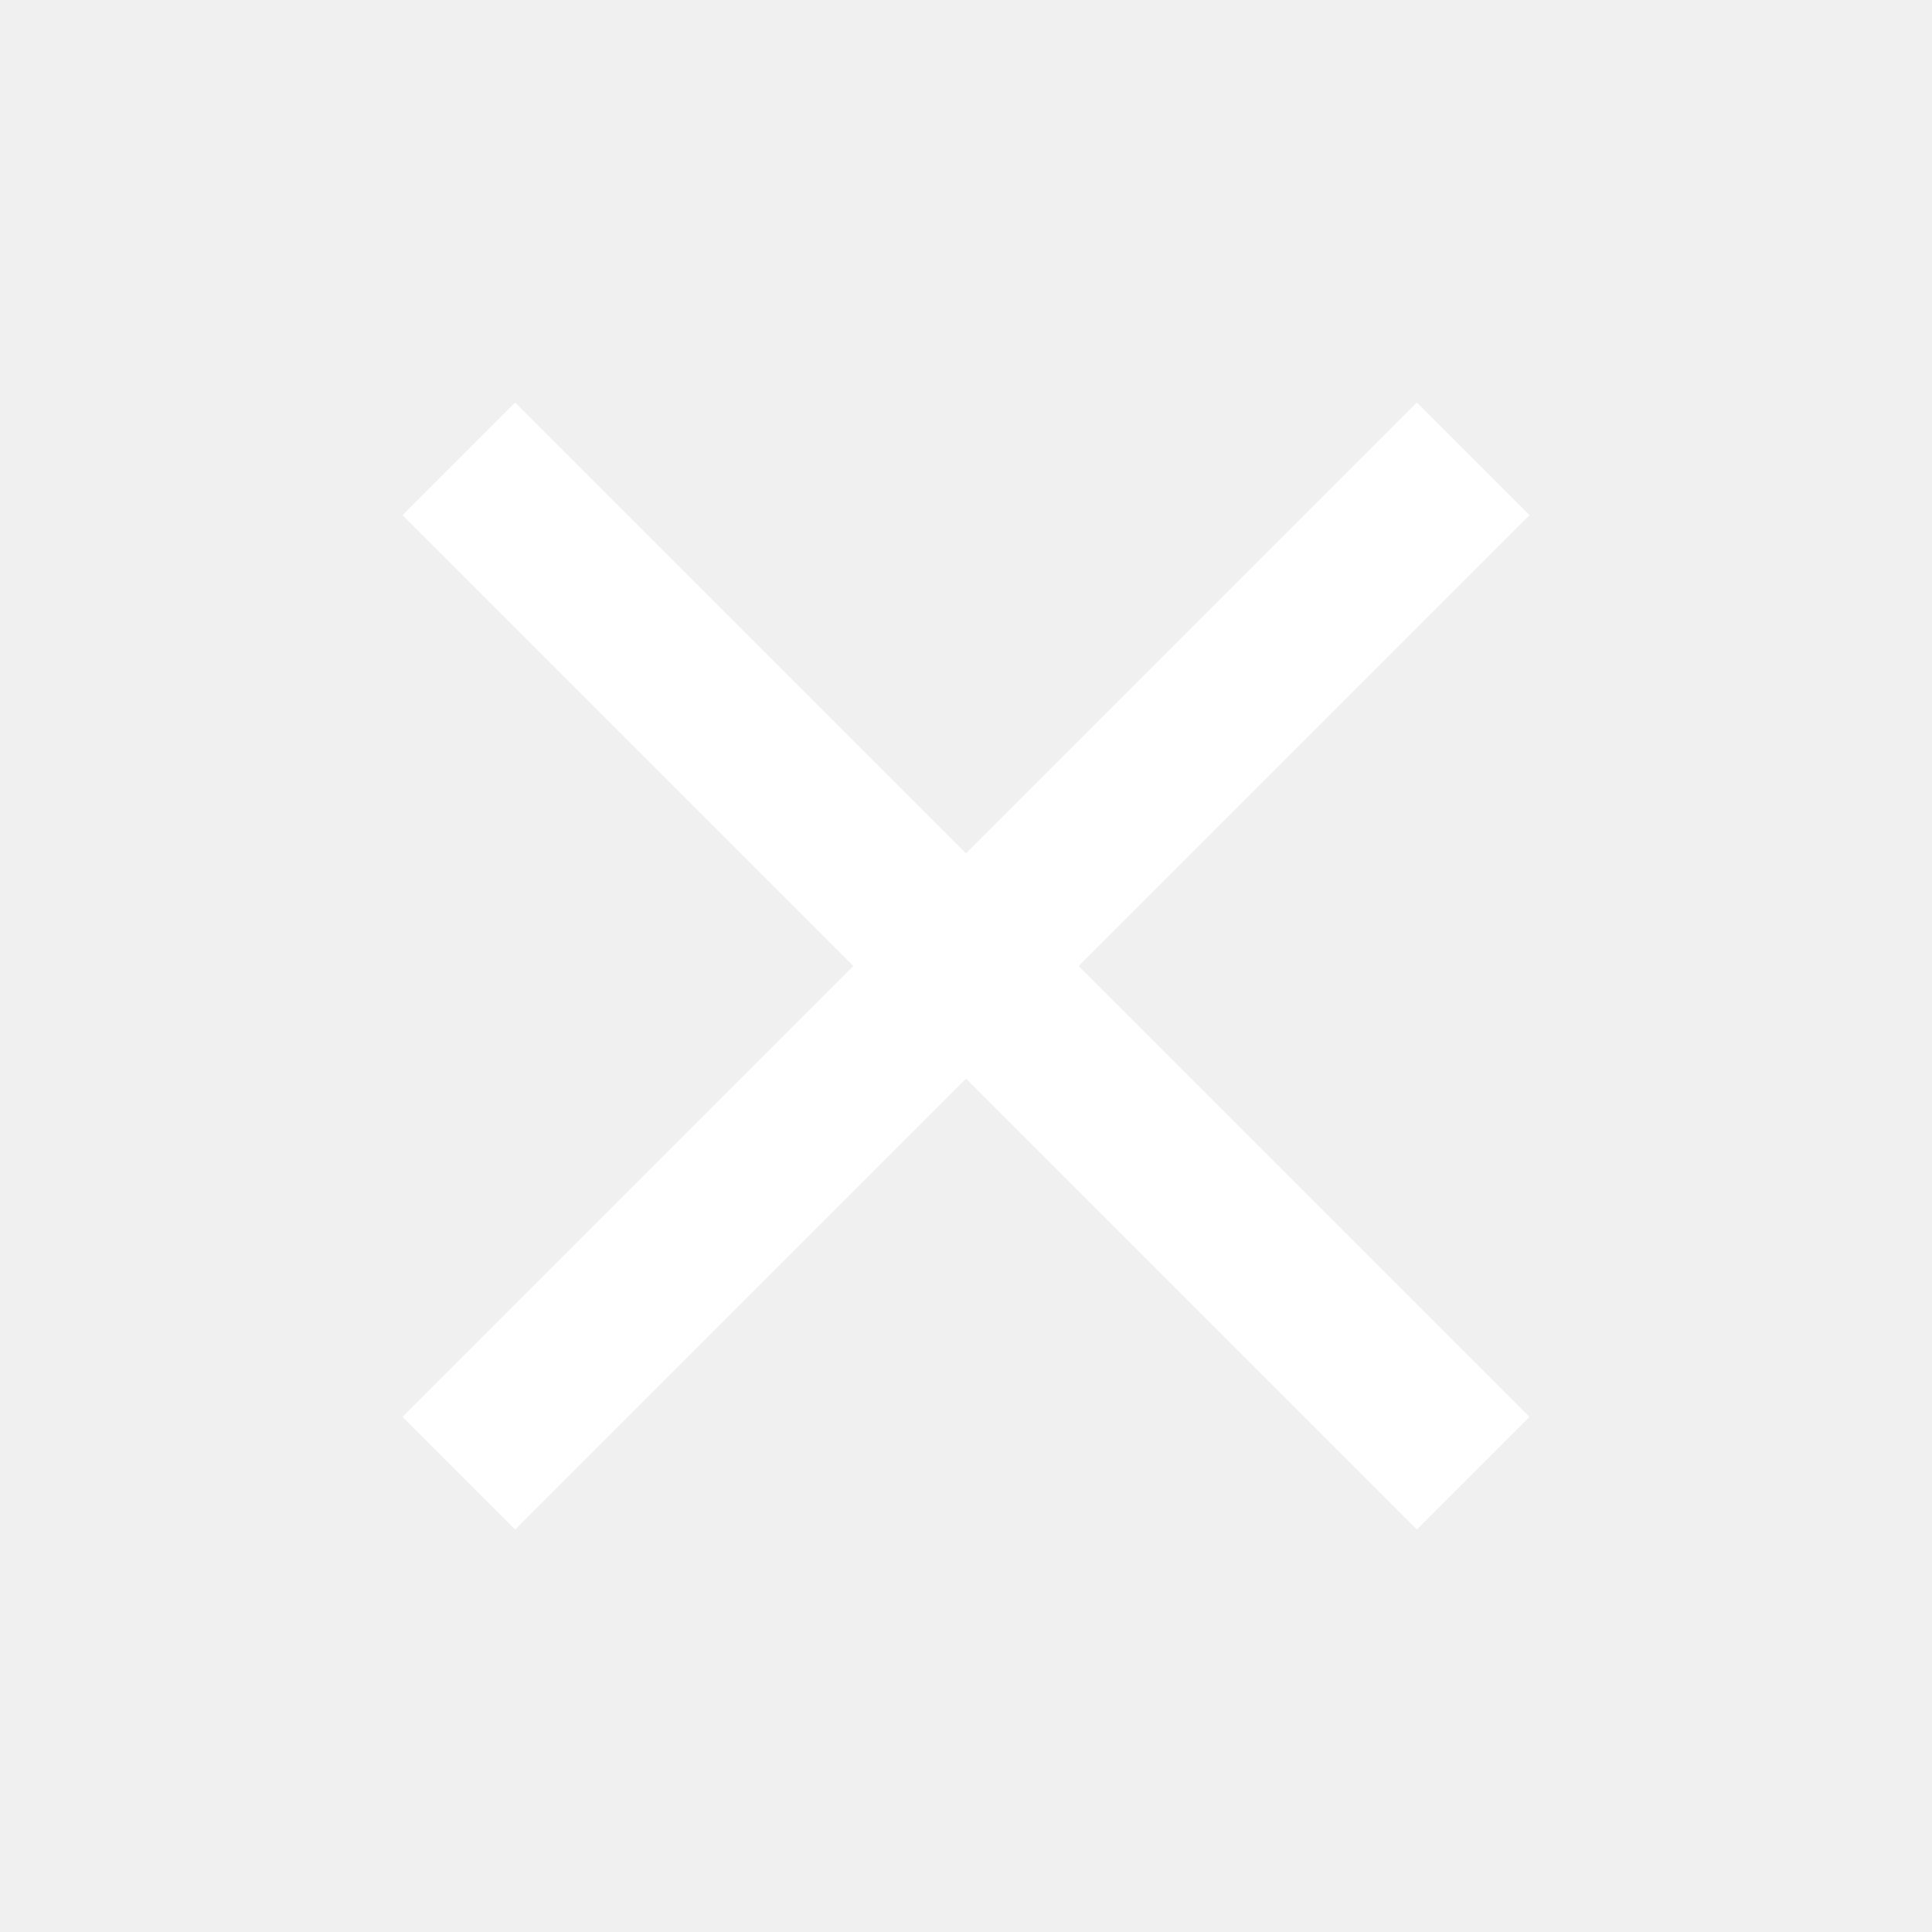
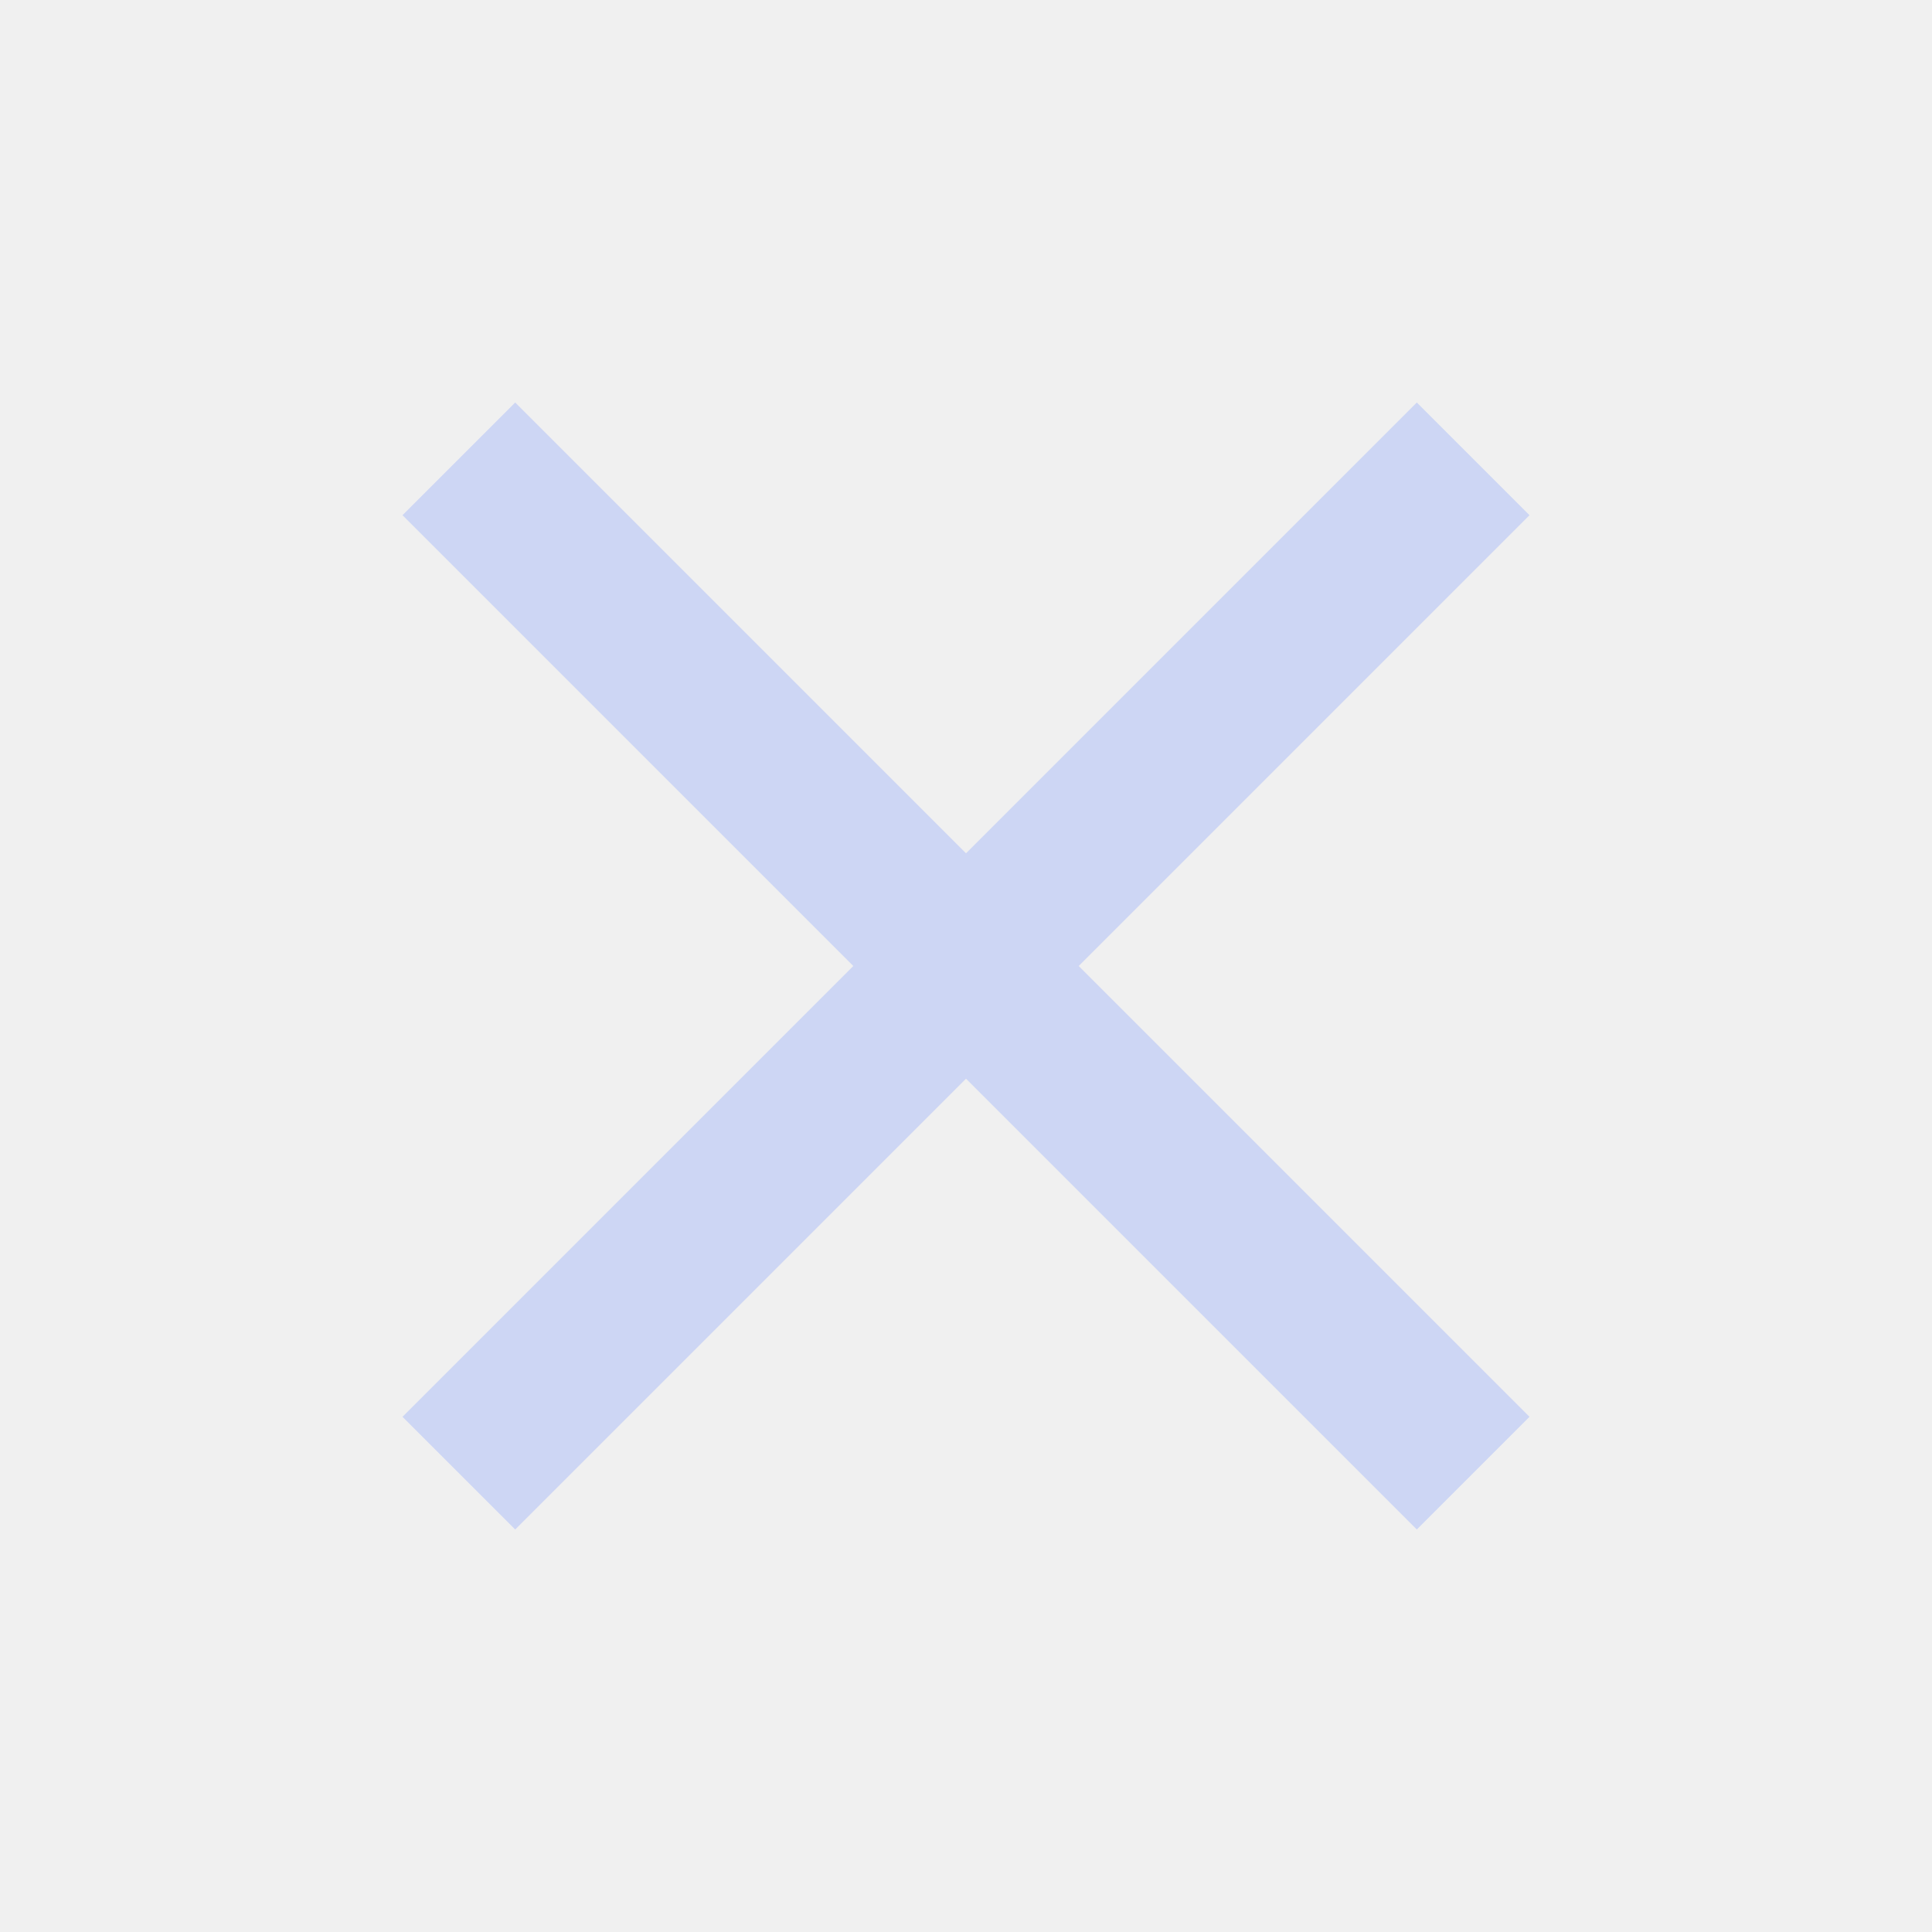
- <svg xmlns="http://www.w3.org/2000/svg" height="24px" viewBox="0 -960 960 960" width="24px" fill="#fff">
+ <svg xmlns="http://www.w3.org/2000/svg" height="24px" viewBox="0 -960 960 960" width="24px" fill="rgb(205, 214, 244)">
  <path d="m256-200-56-56 224-224-224-224 56-56 224 224 224-224 56 56-224 224 224 224-56 56-224-224-224 224Z" />
</svg>
